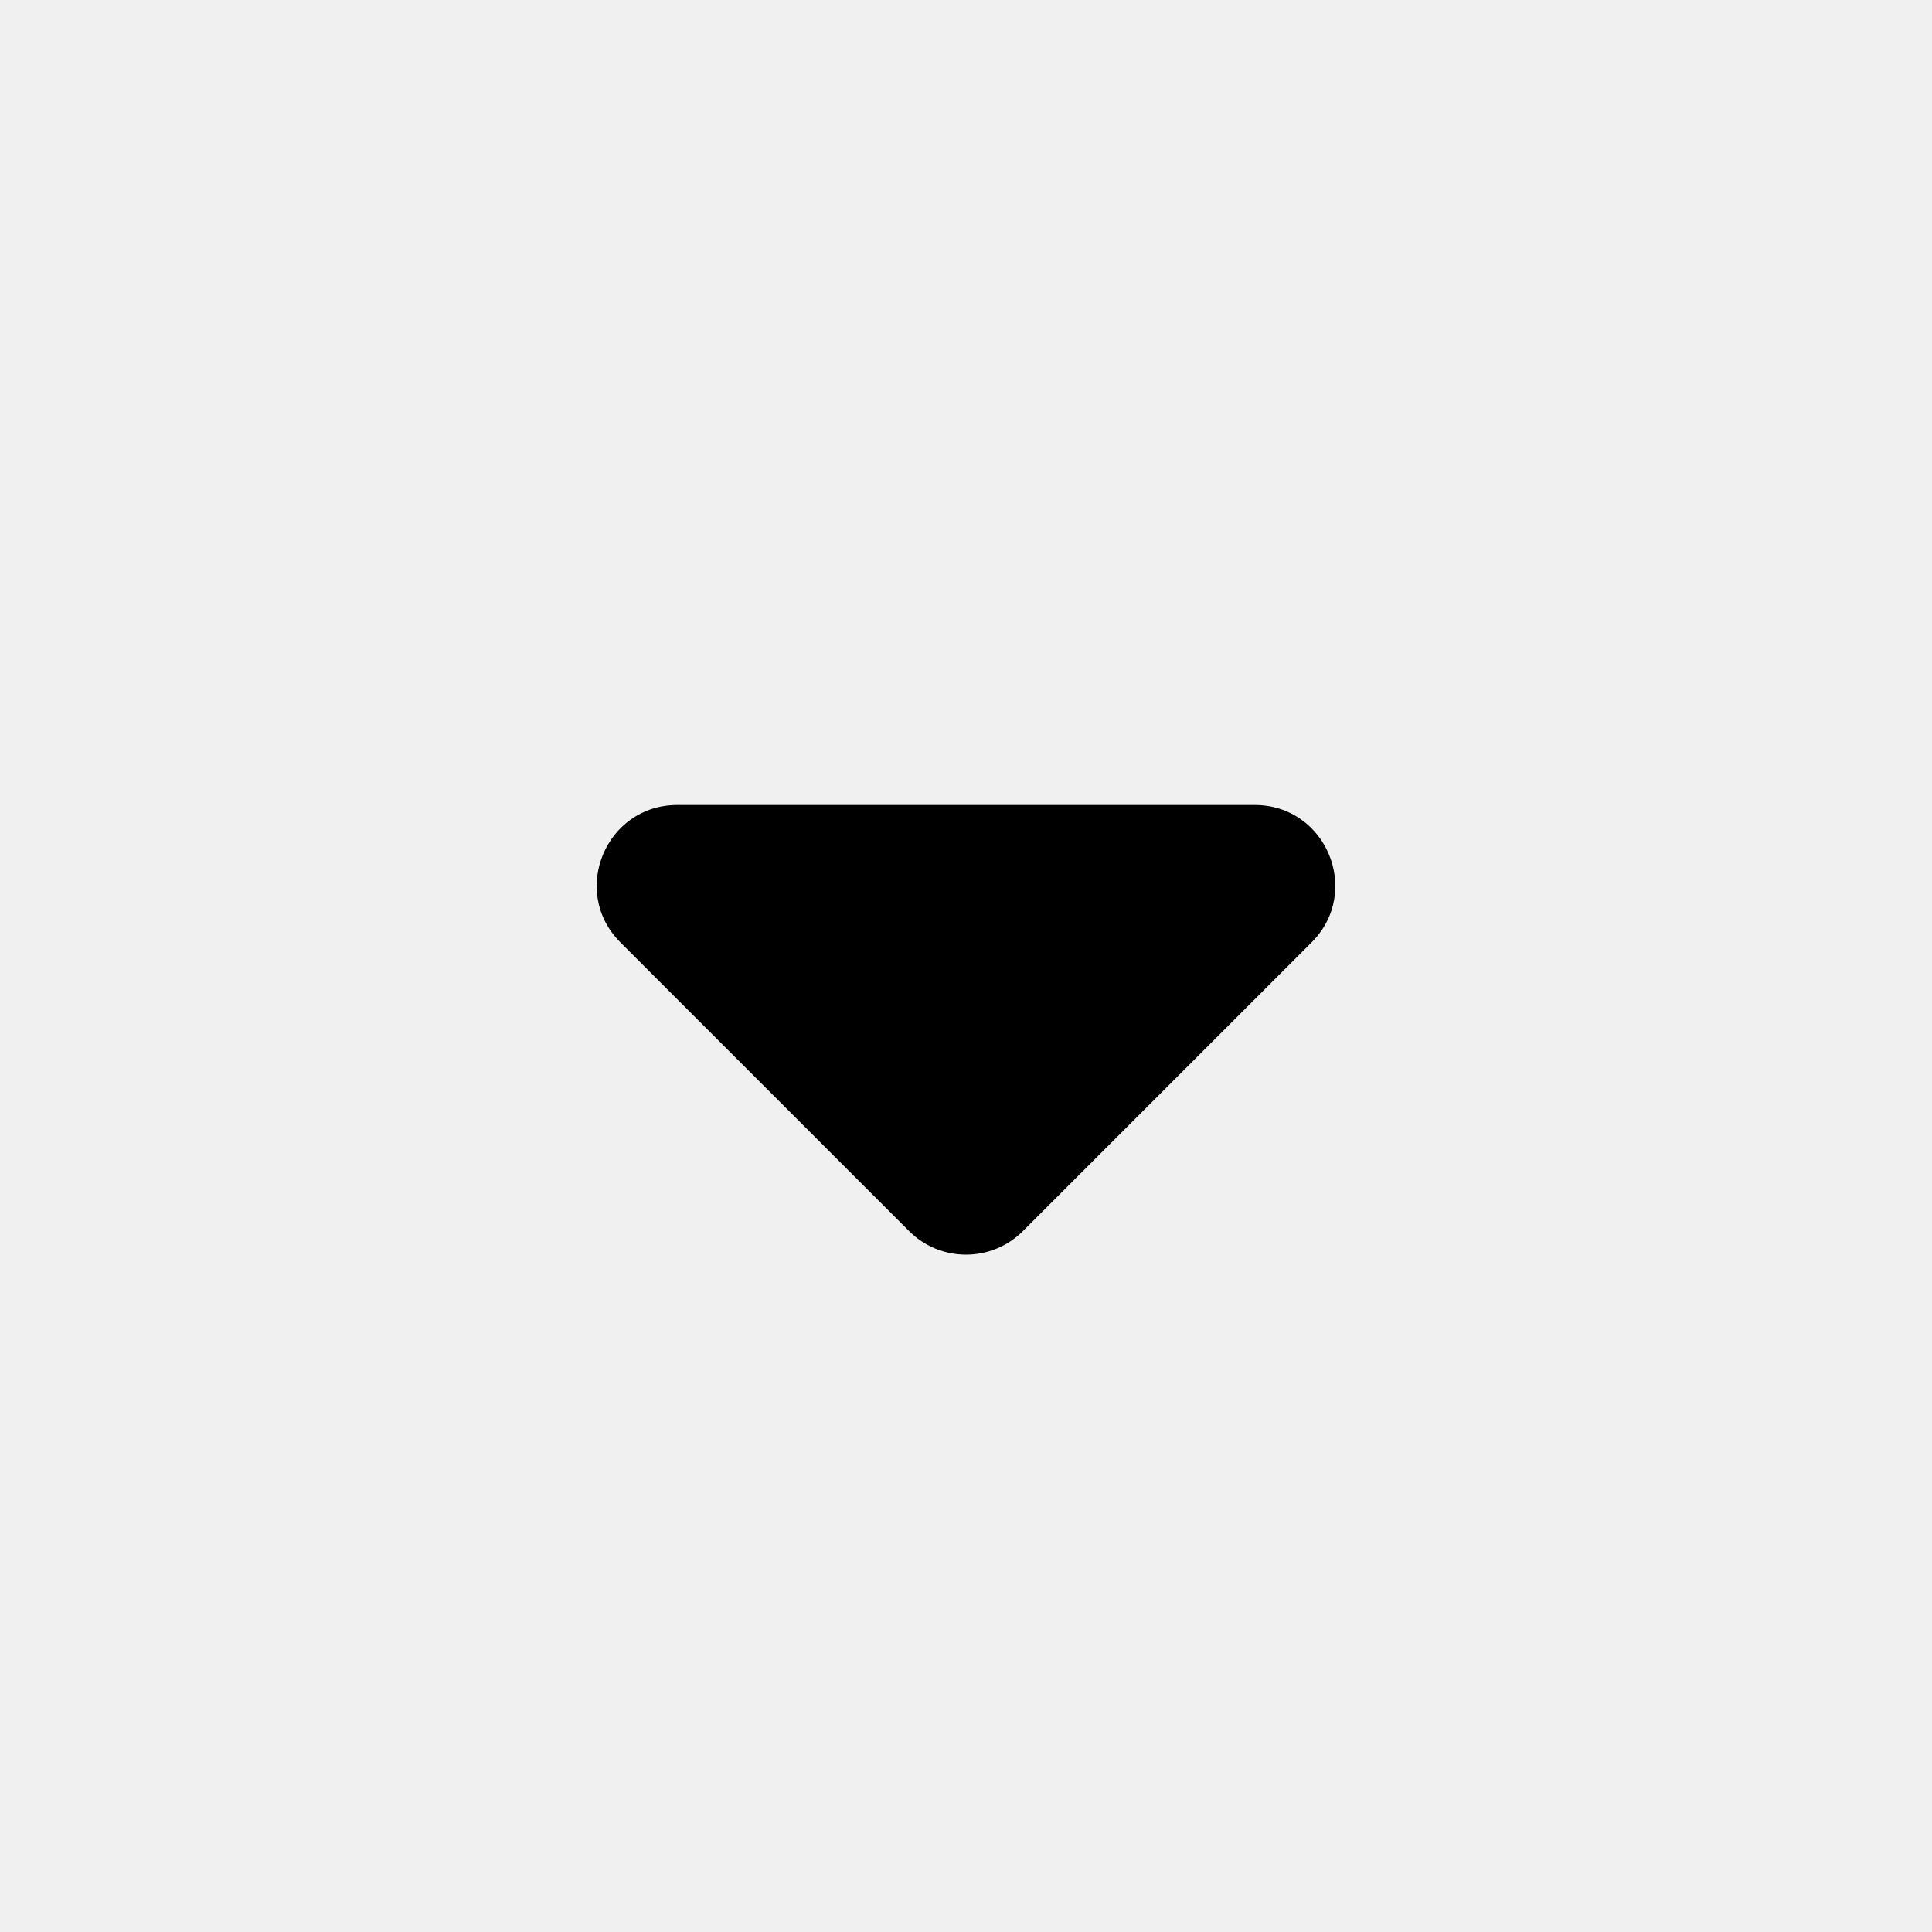
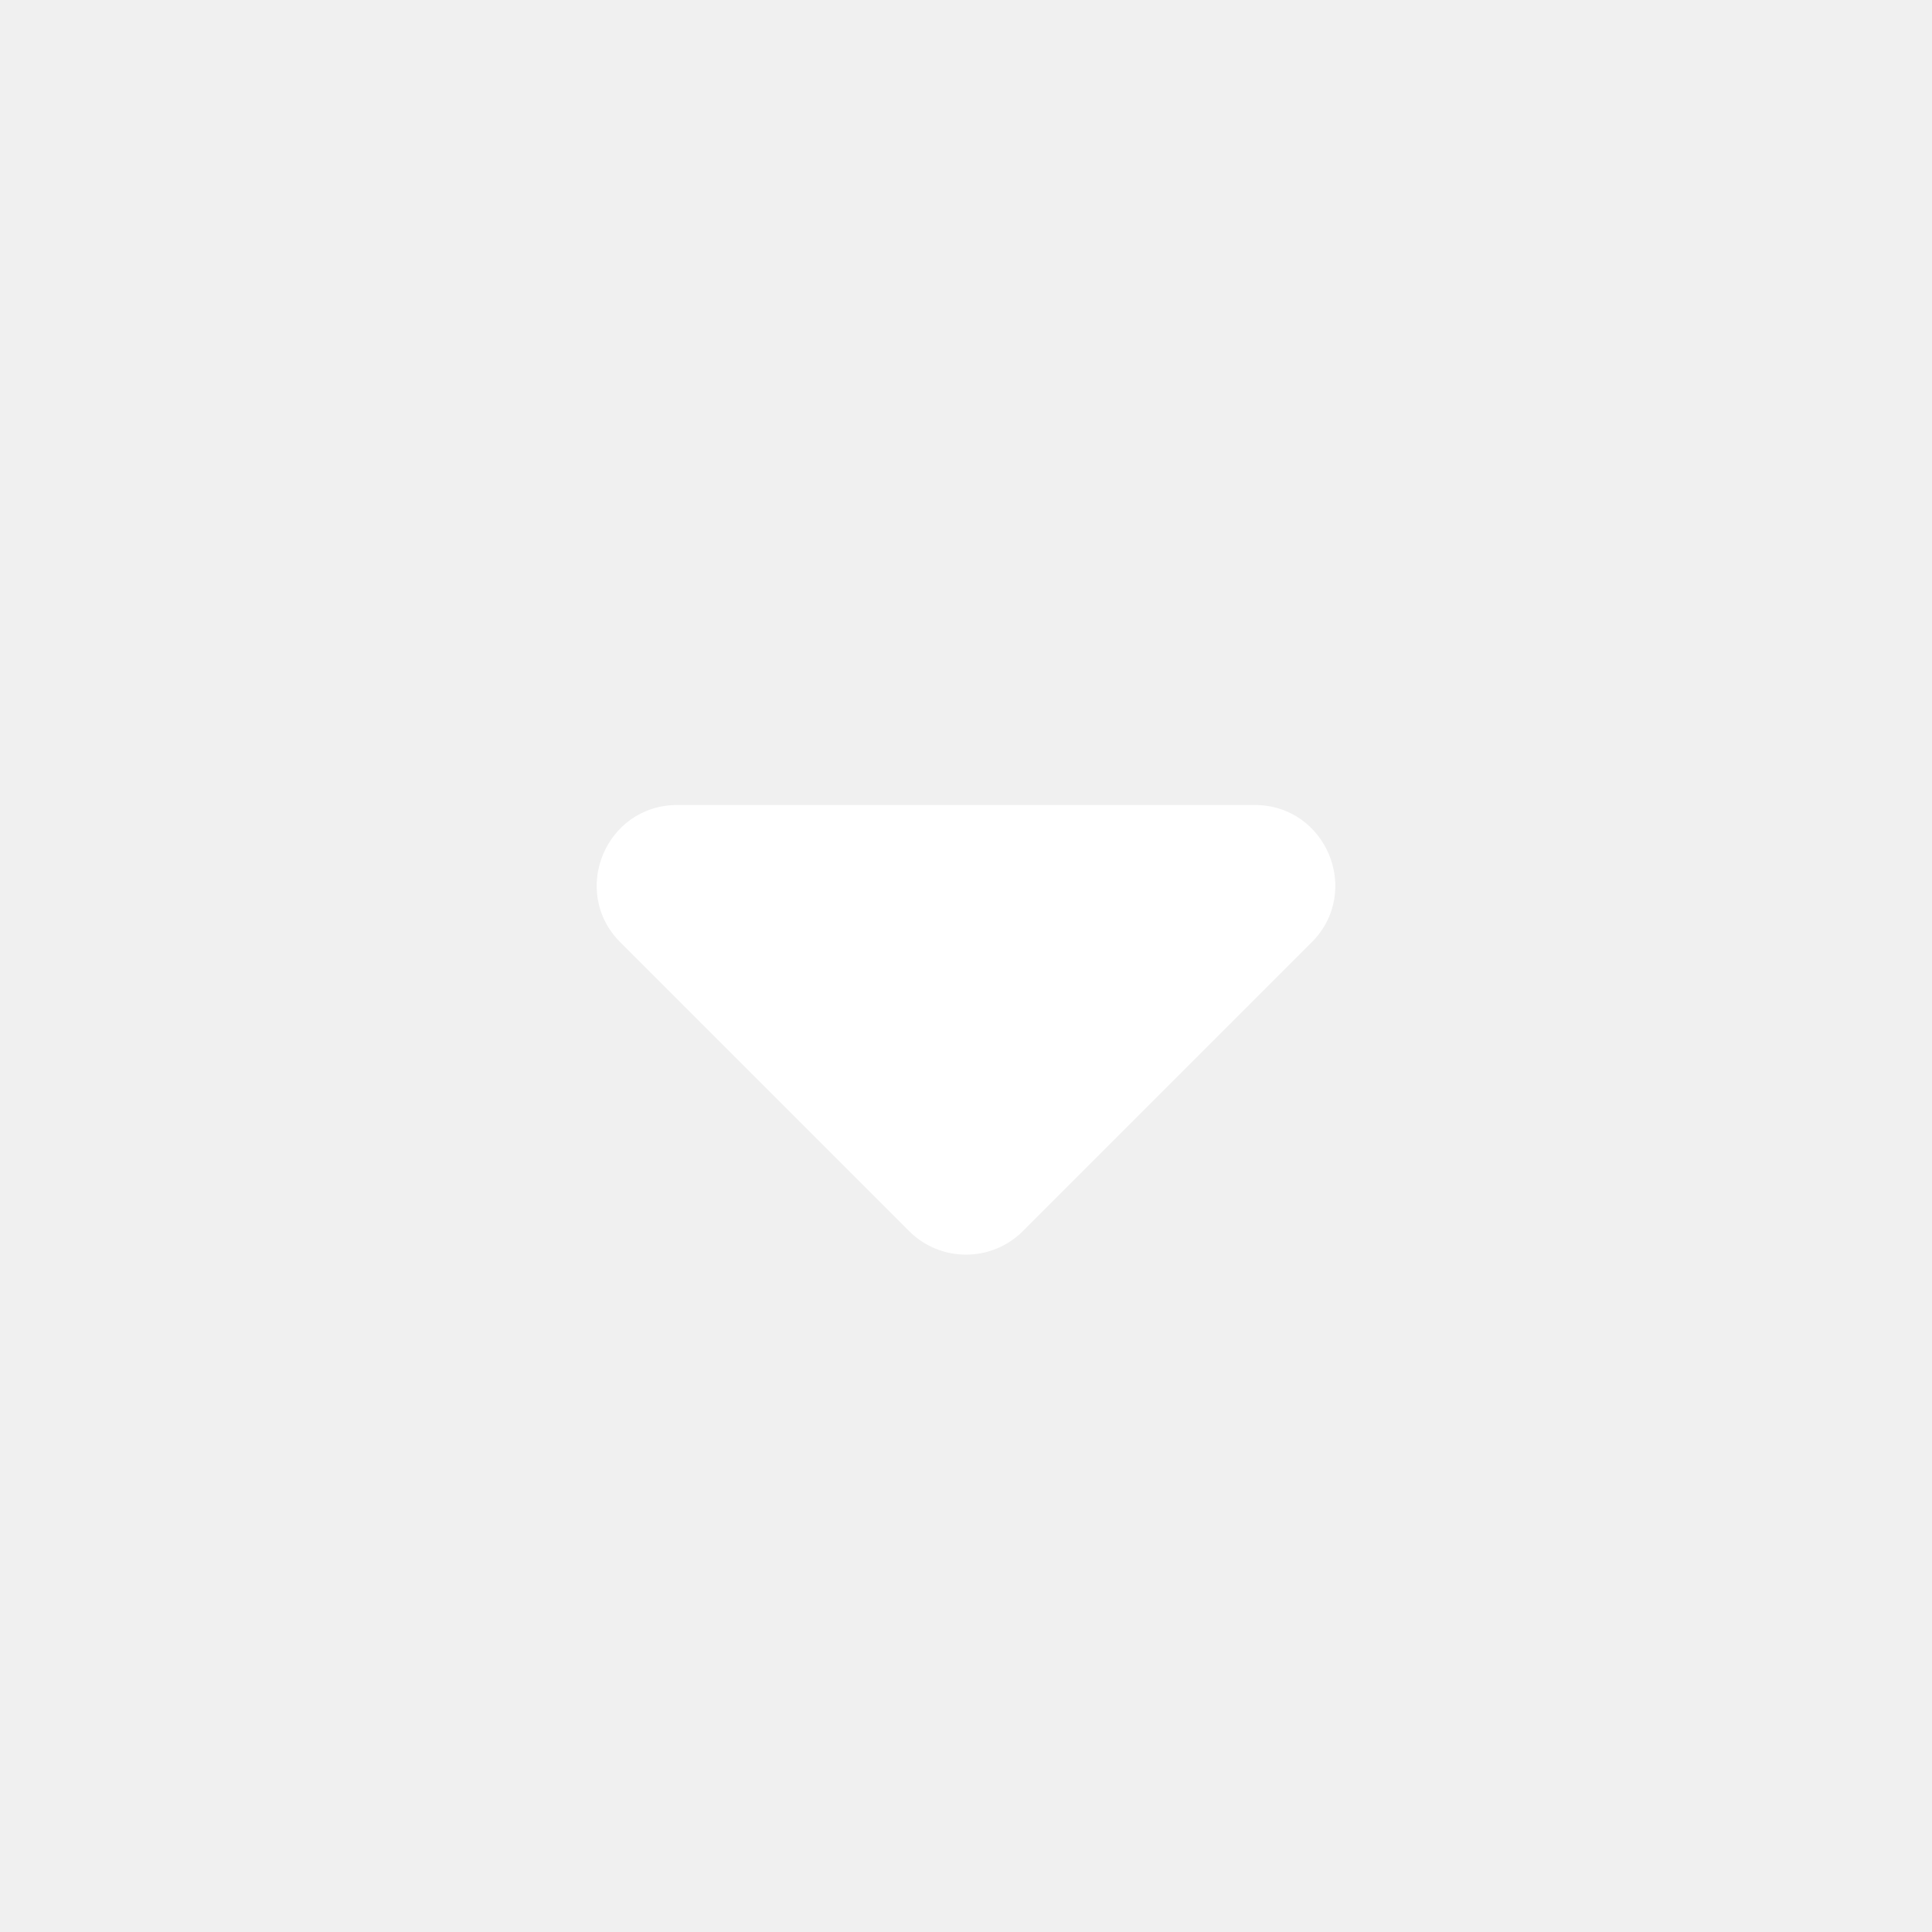
<svg xmlns="http://www.w3.org/2000/svg" viewBox="0 0 24 24" fill="none" class="hidden sm:flex h-6 w-6">
-   <path d="M11.293 15.293L7.707 11.707C7.077 11.077 7.523 10 8.414 10H15.586C16.477 10 16.923 11.077 16.293 11.707L12.707 15.293C12.317 15.683 11.683 15.683 11.293 15.293Z" fill="currentColor" />
+   <path d="M11.293 15.293L7.707 11.707C7.077 11.077 7.523 10 8.414 10H15.586C16.477 10 16.923 11.077 16.293 11.707L12.707 15.293C12.317 15.683 11.683 15.683 11.293 15.293Z" fill="#ffffff" />
</svg>
